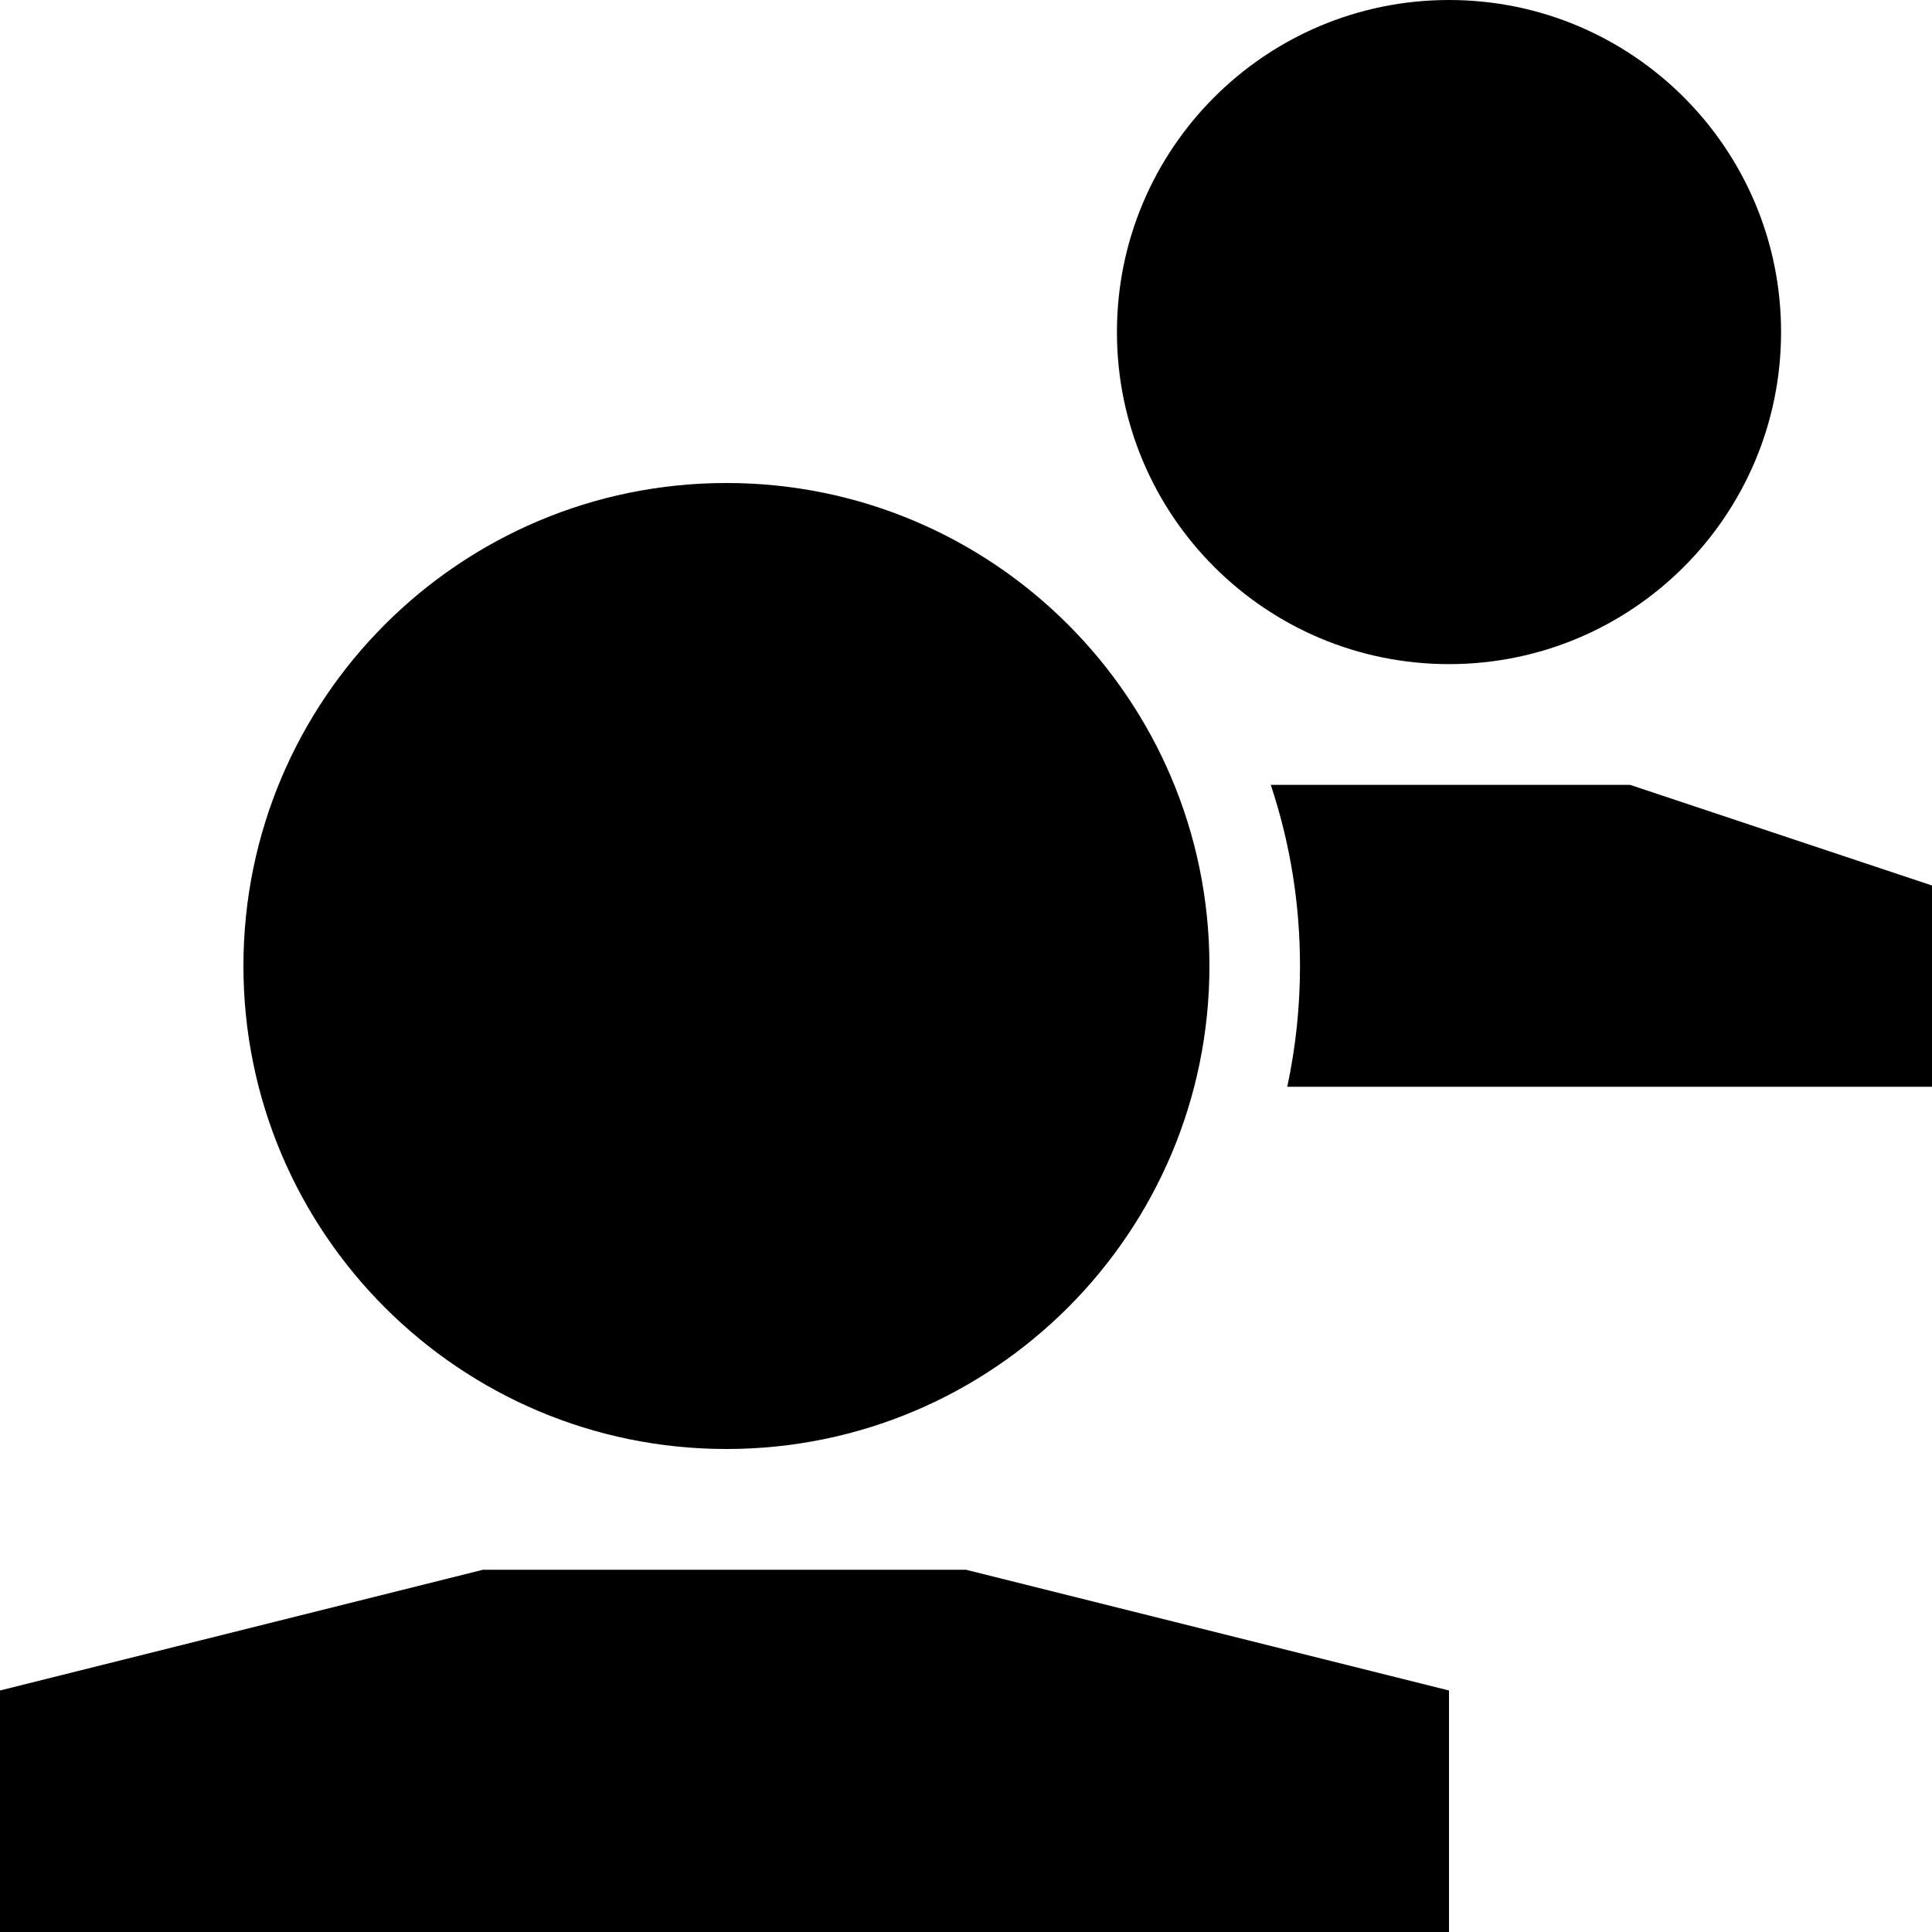
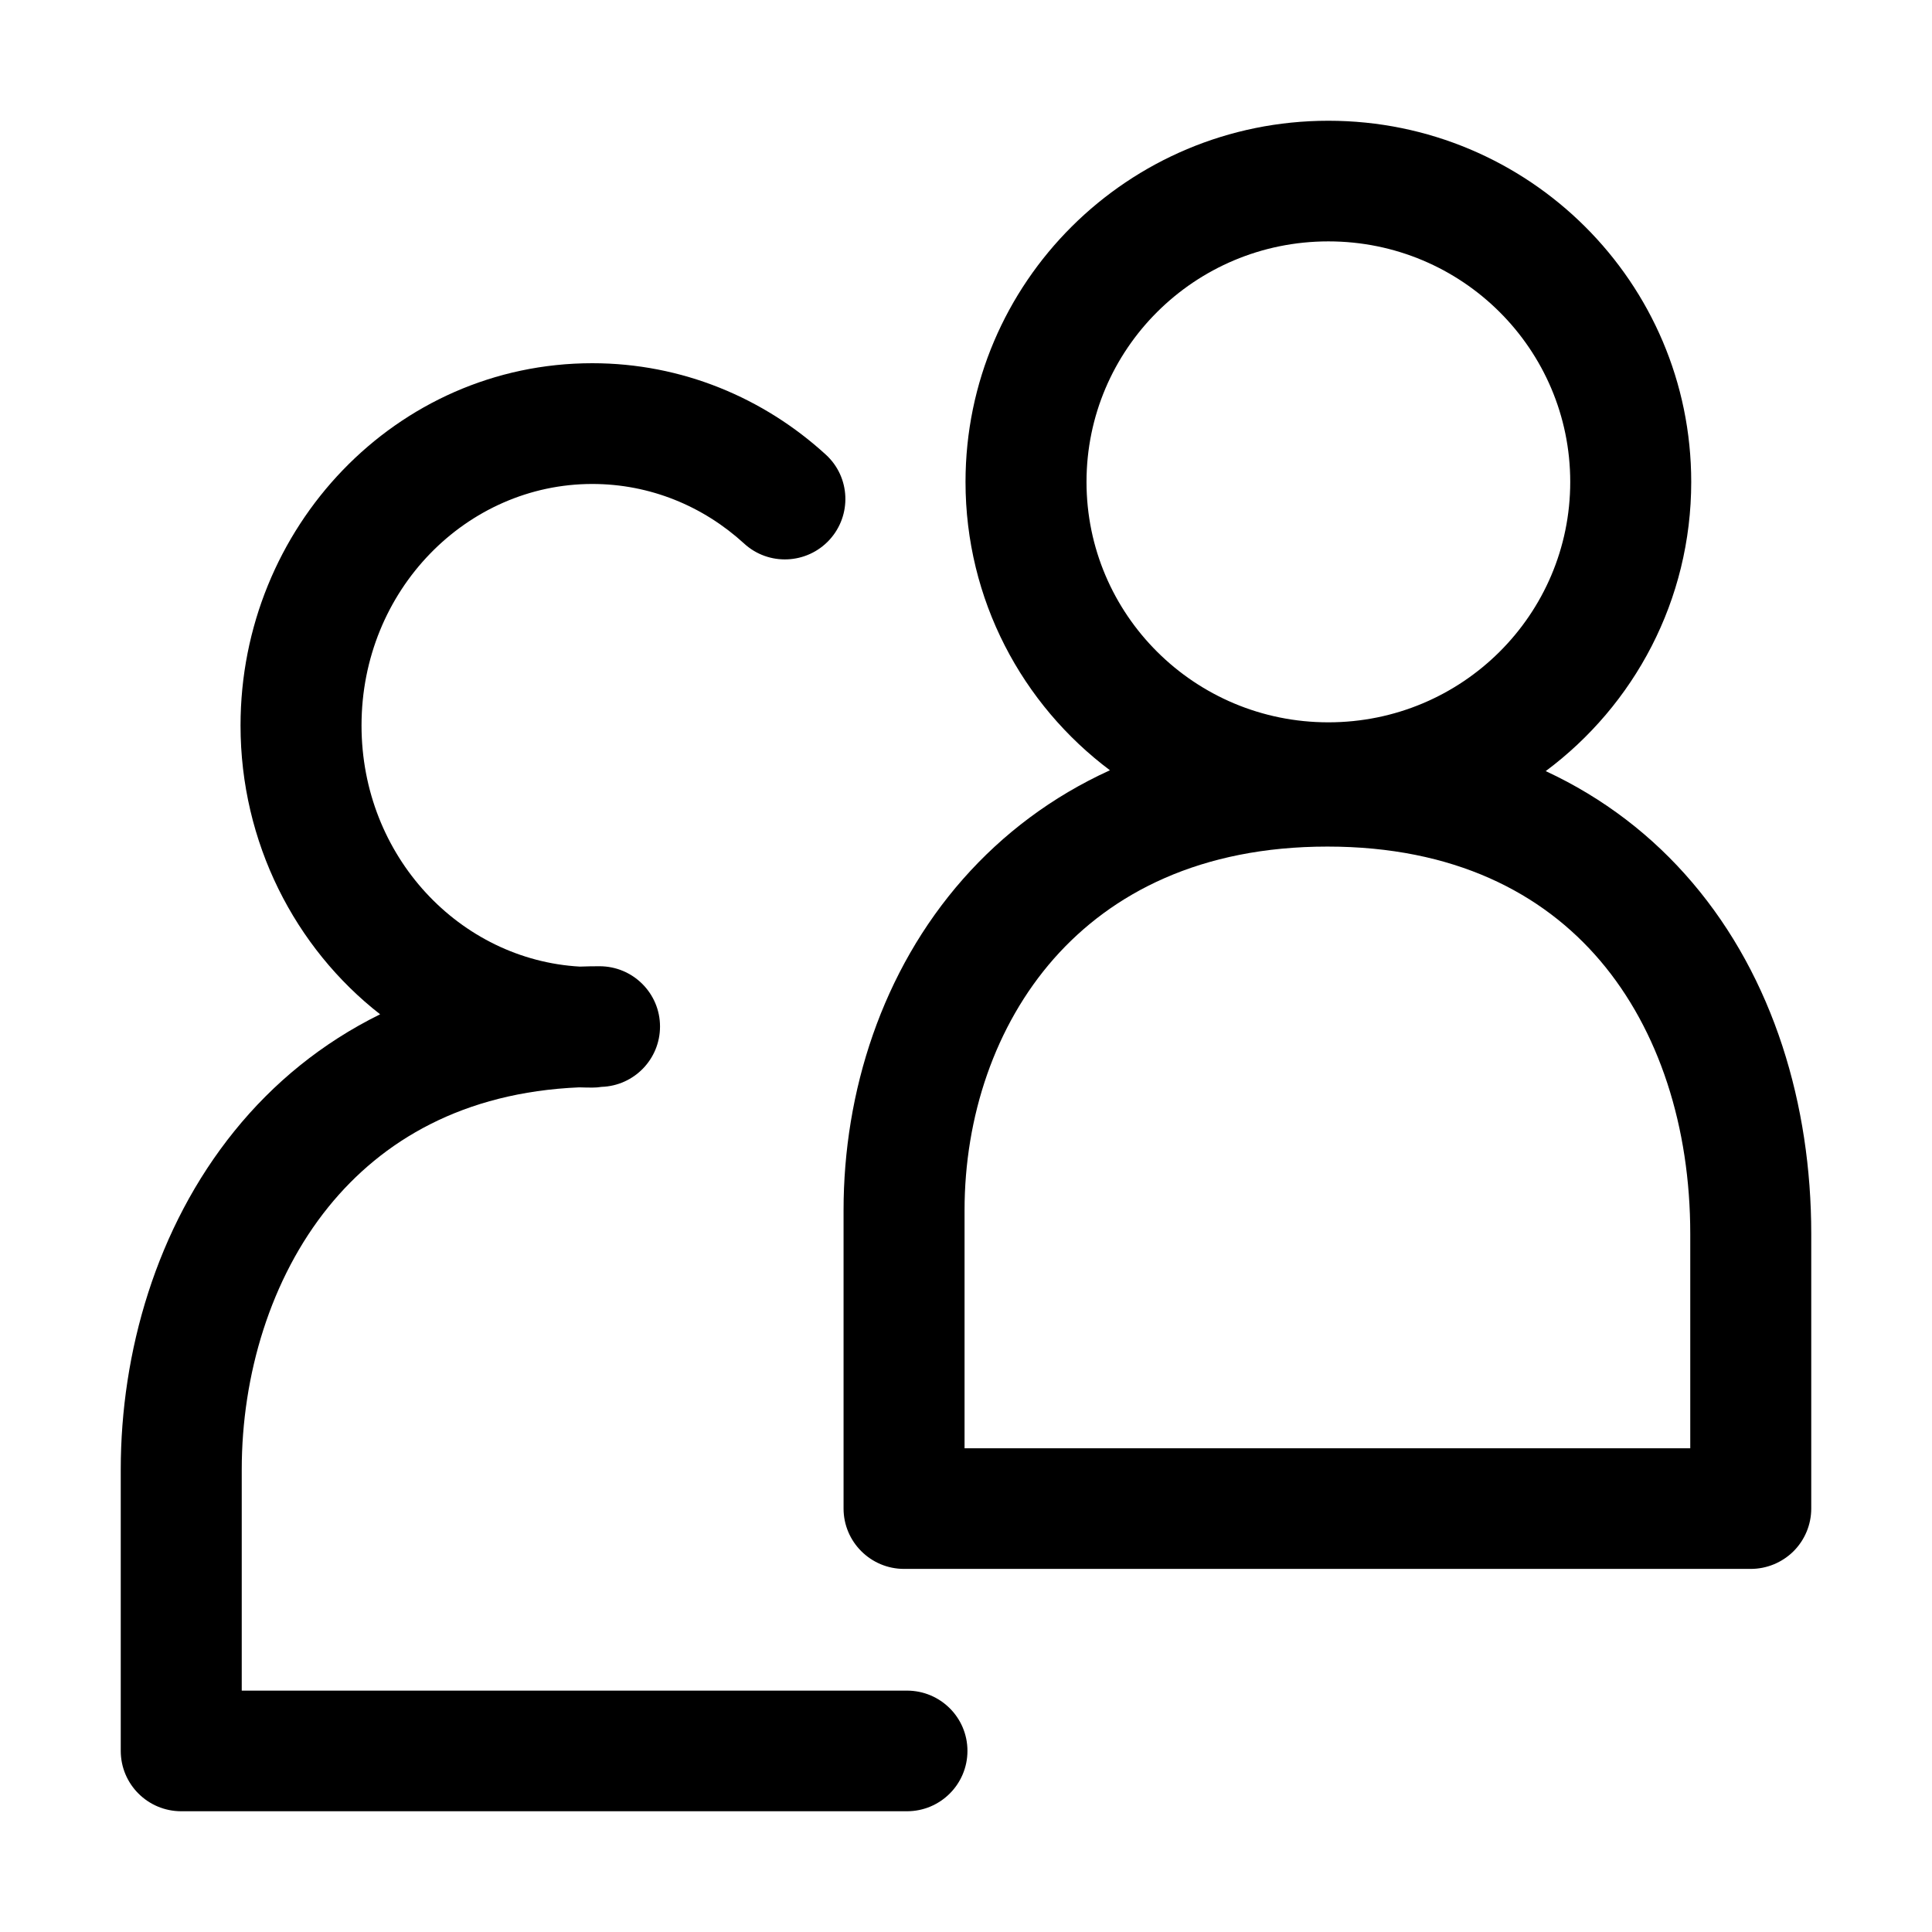
- <svg xmlns="http://www.w3.org/2000/svg" version="1.1" width="32" height="32" viewBox="0 0 32 32">
-   <path d="M8 26l-8 2v4h24v-4l-8-2z" />
-   <path d="M29.5 5.5c0 3.038-2.462 5.5-5.5 5.5s-5.5-2.462-5.5-5.5c0-3.038 2.462-5.5 5.5-5.5s5.5 2.462 5.5 5.5z" />
-   <path d="M20.032 16c0 4.418-3.582 8-8 8s-8-3.582-8-8c0-4.418 3.582-8 8-8s8 3.582 8 8z" />
-   <path d="M27 13h-5.952c0.321 0.964 0.484 1.97 0.484 3 0 0.679-0.071 1.347-0.211 2h10.679v-3.333l-5-1.667z" />
+ <svg xmlns="http://www.w3.org/2000/svg" width="16" height="16" viewBox="0 0 16 16" fill="none">
+   <path fill-rule="evenodd" clip-rule="evenodd" d="M14.006 3.991C14.006 4.971 13.533 5.841 12.801 6.386C13.281 6.609 13.688 6.924 14.016 7.31C14.689 8.101 15 9.151 15 10.218L15 12.493C15 12.626 14.947 12.753 14.853 12.847C14.759 12.94 14.632 12.993 14.499 12.993H7.487C7.211 12.993 6.986 12.769 6.986 12.493L6.986 10.023C6.986 9.042 7.304 8.041 7.976 7.279C8.305 6.906 8.711 6.598 9.192 6.379C8.465 5.834 7.996 4.967 7.996 3.991C7.996 2.339 9.341 1 11.001 1C12.661 1 14.006 2.339 14.006 3.991ZM11.001 5.982C12.11 5.982 13.004 5.089 13.004 3.991C13.004 2.893 12.11 1.999 11.001 1.999C9.892 1.999 8.998 2.893 8.998 3.991C8.998 5.089 9.892 5.982 11.001 5.982ZM7.988 10.023L7.988 11.994H13.998L13.998 10.218C13.998 9.334 13.74 8.53 13.252 7.956C12.774 7.394 12.041 7.011 10.993 7.011C9.944 7.011 9.208 7.395 8.728 7.939C8.24 8.493 7.988 9.248 7.988 10.023Z" fill="black" />
+   <path d="M4.905 4.008C3.867 4.008 2.994 4.885 2.994 6.008C2.994 7.093 3.81 7.949 4.802 8.005C4.856 8.003 4.91 8.002 4.965 8.002C5.242 8.002 5.466 8.226 5.466 8.501C5.466 8.772 5.251 8.992 4.982 9.001C4.957 9.005 4.931 9.007 4.905 9.007C4.869 9.007 4.833 9.006 4.797 9.005C3.835 9.046 3.165 9.446 2.721 9.994C2.24 10.588 2.002 11.389 2.002 12.17V14.001H7.511C7.788 14.001 8.012 14.224 8.012 14.5C8.012 14.776 7.788 15 7.511 15H1.501C1.224 15 1 14.776 1 14.5V12.17C1 11.203 1.292 10.169 1.942 9.366C2.262 8.97 2.665 8.638 3.148 8.4C2.443 7.85 1.992 6.977 1.992 6.008C1.992 4.369 3.279 3.008 4.905 3.008C5.649 3.008 6.326 3.296 6.839 3.765C7.043 3.951 7.056 4.267 6.869 4.471C6.682 4.674 6.365 4.688 6.162 4.501C5.824 4.192 5.384 4.008 4.905 4.008Z" fill="black" />
</svg>
